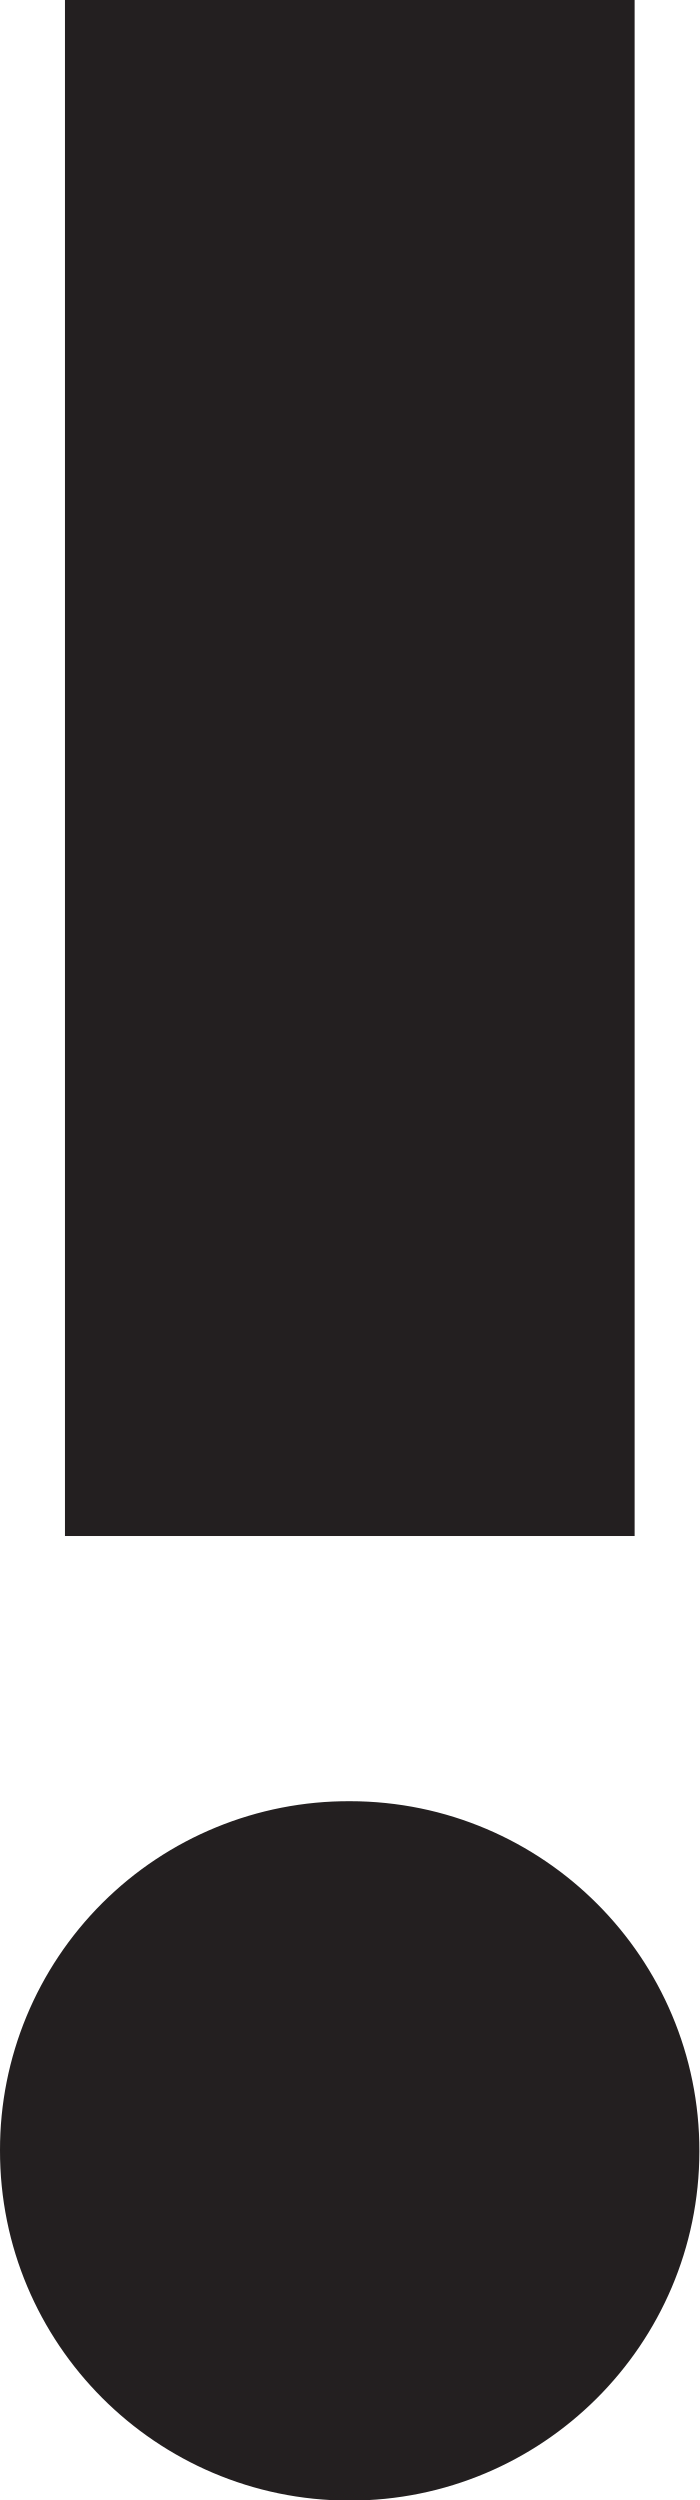
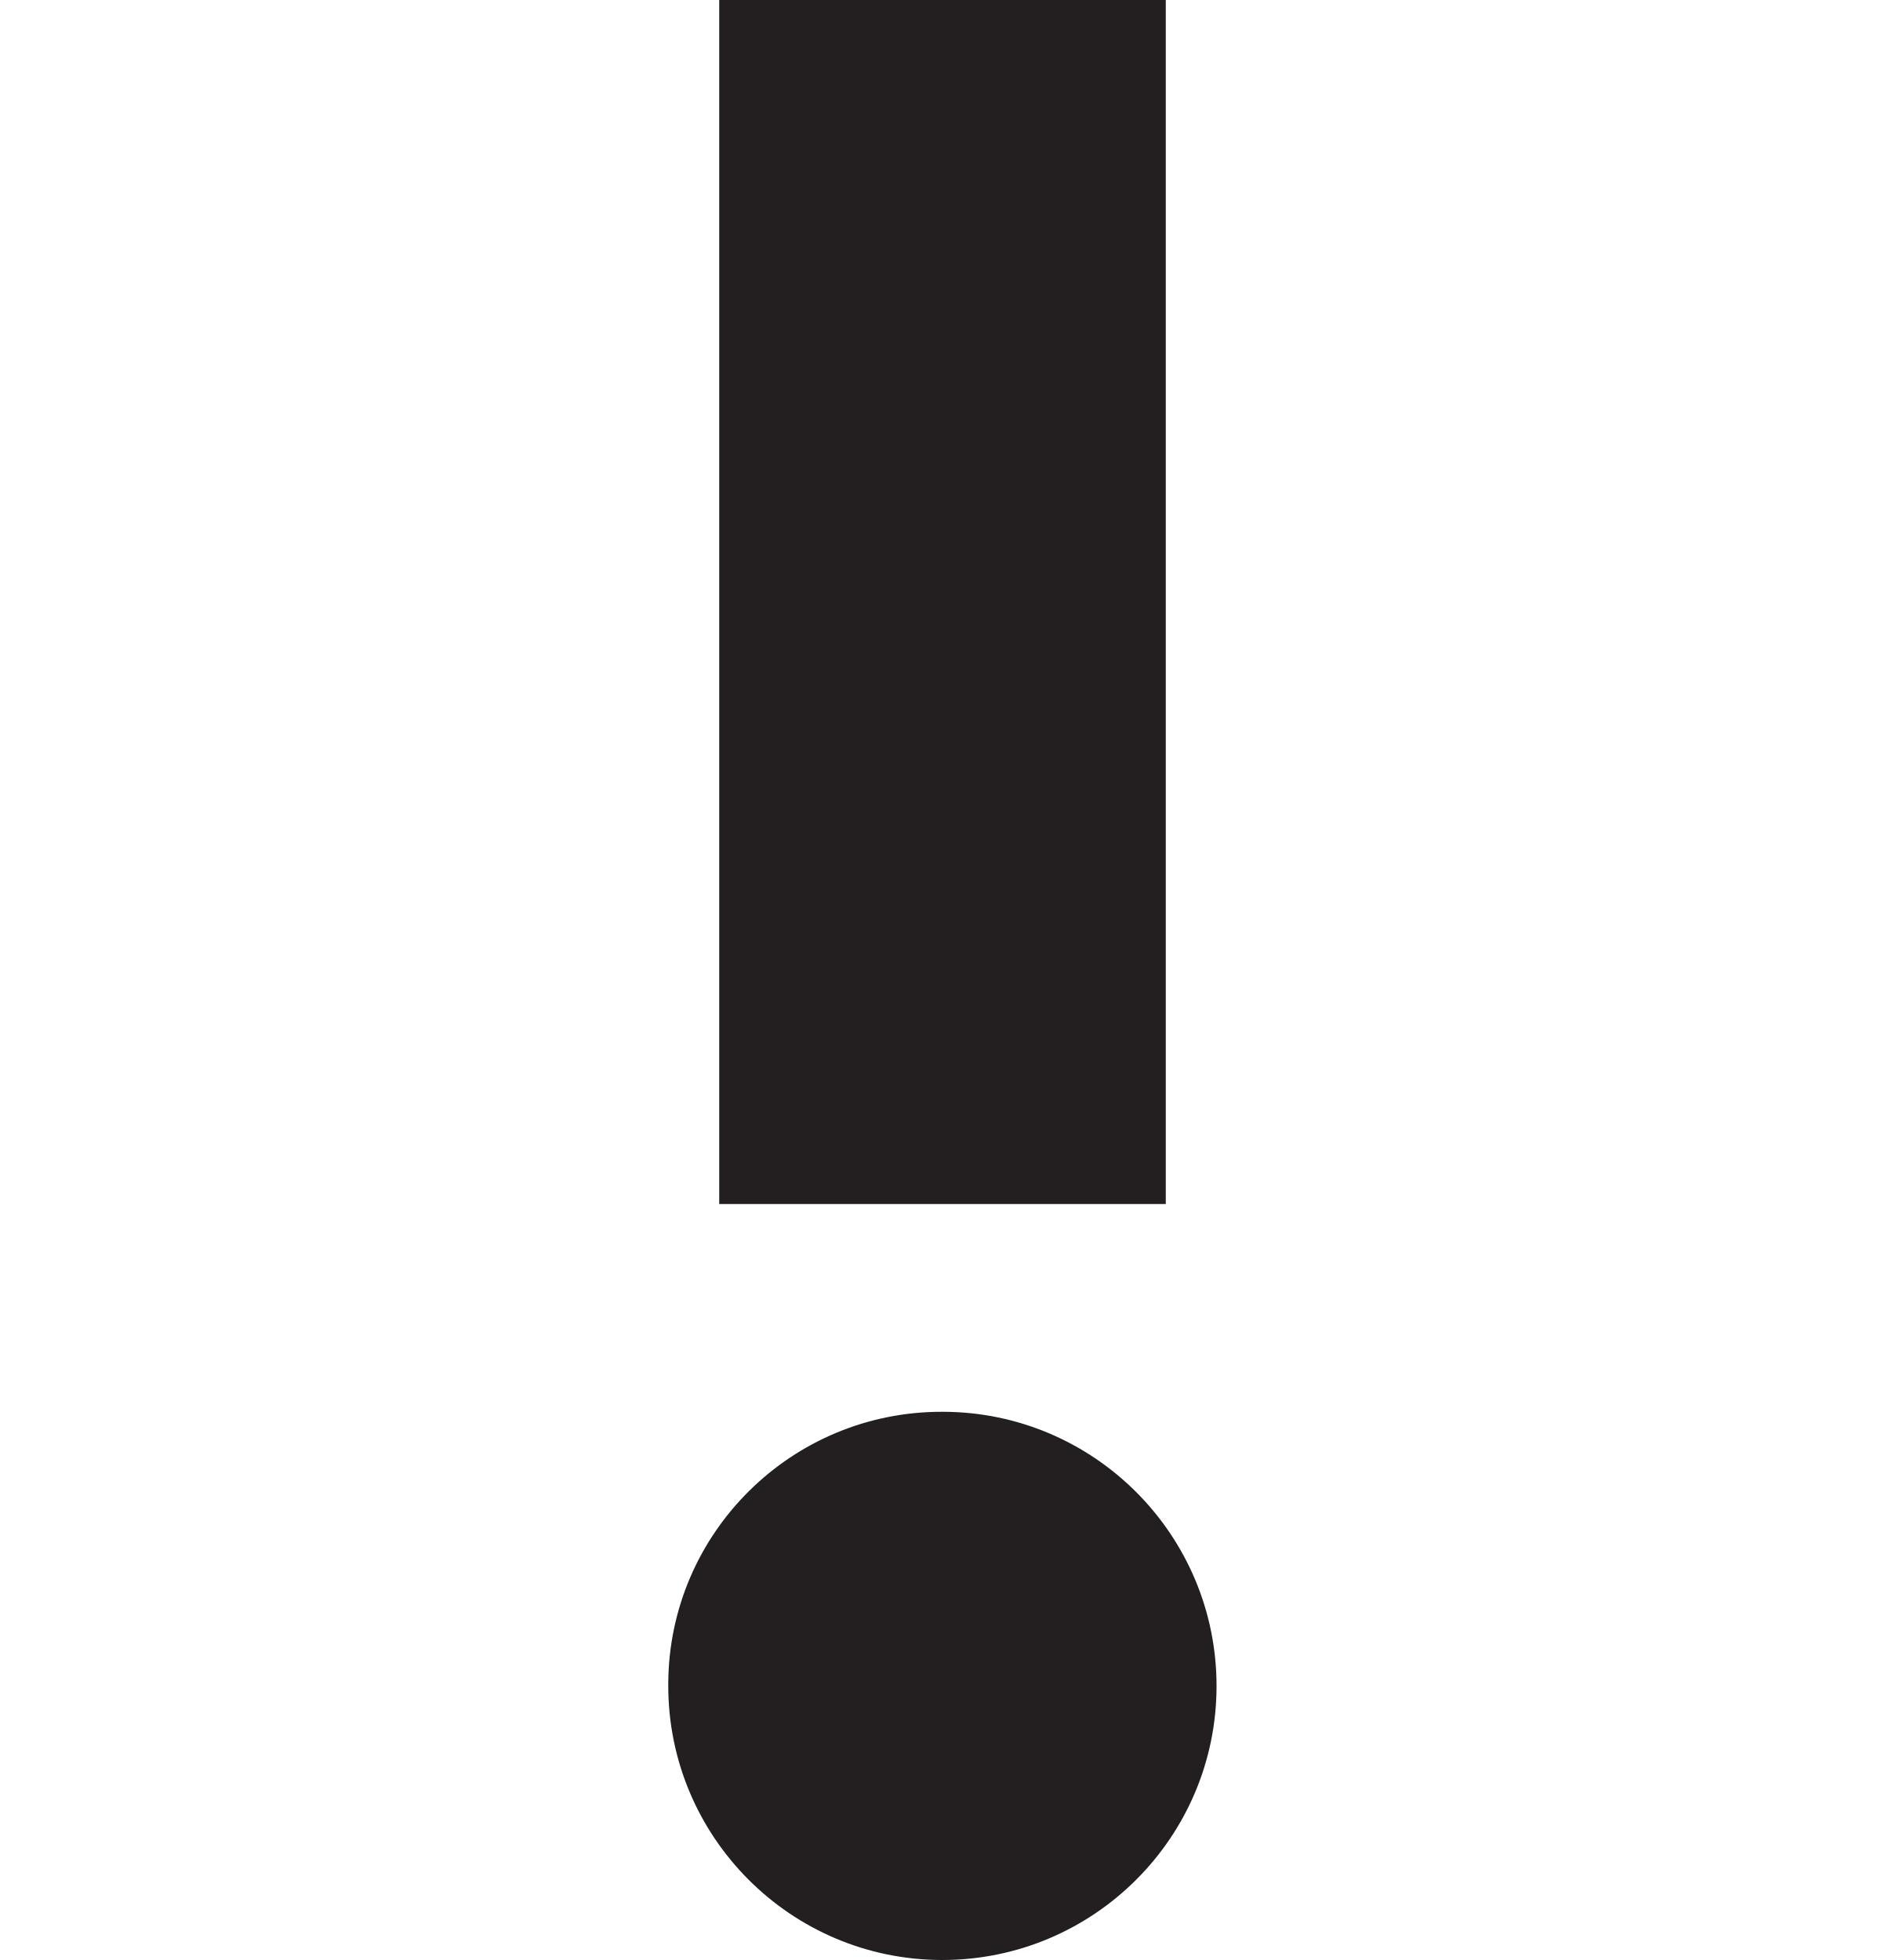
- <svg xmlns="http://www.w3.org/2000/svg" id="Layer_1" data-name="Layer 1" viewBox="0 0 35.42 126.61">
-   <defs>
-     <style>
-       .cls-1 {
-         fill: #231f20;
-       }
-     </style>
-   </defs>
+ <svg xmlns="http://www.w3.org/2000/svg" version="1.1" id="Layer_1" x="0px" y="0px" viewBox="0 0 961.5 1000" style="enable-background:new 0 0 961.5 1000;" xml:space="preserve">
+   <style type="text/css">
+ 	.st0{fill:#231F20;}
+ </style>
  <g>
-     <path class="cls-1" d="M39.27,146.18A17.71,17.71,0,1,0,57,128.5,17.65,17.65,0,0,0,39.27,146.18Z" transform="translate(-39.27 -37.28)" />
-     <rect class="cls-1" x="3.29" width="28.85" height="77.79" />
+     <path class="st0" d="M340.9,859.9c-0.1,77.2,62.4,140,139.6,140.1c77.2,0.1,140-62.4,140.1-139.6s-62.4-140-139.6-140.1   c0,0-0.1,0-0.1,0c-77-0.3-139.7,61.8-140,138.7C340.9,859.3,340.9,859.6,340.9,859.9z" />
+     <rect x="366.9" class="st0" width="227.8" height="614.3" />
  </g>
</svg>
